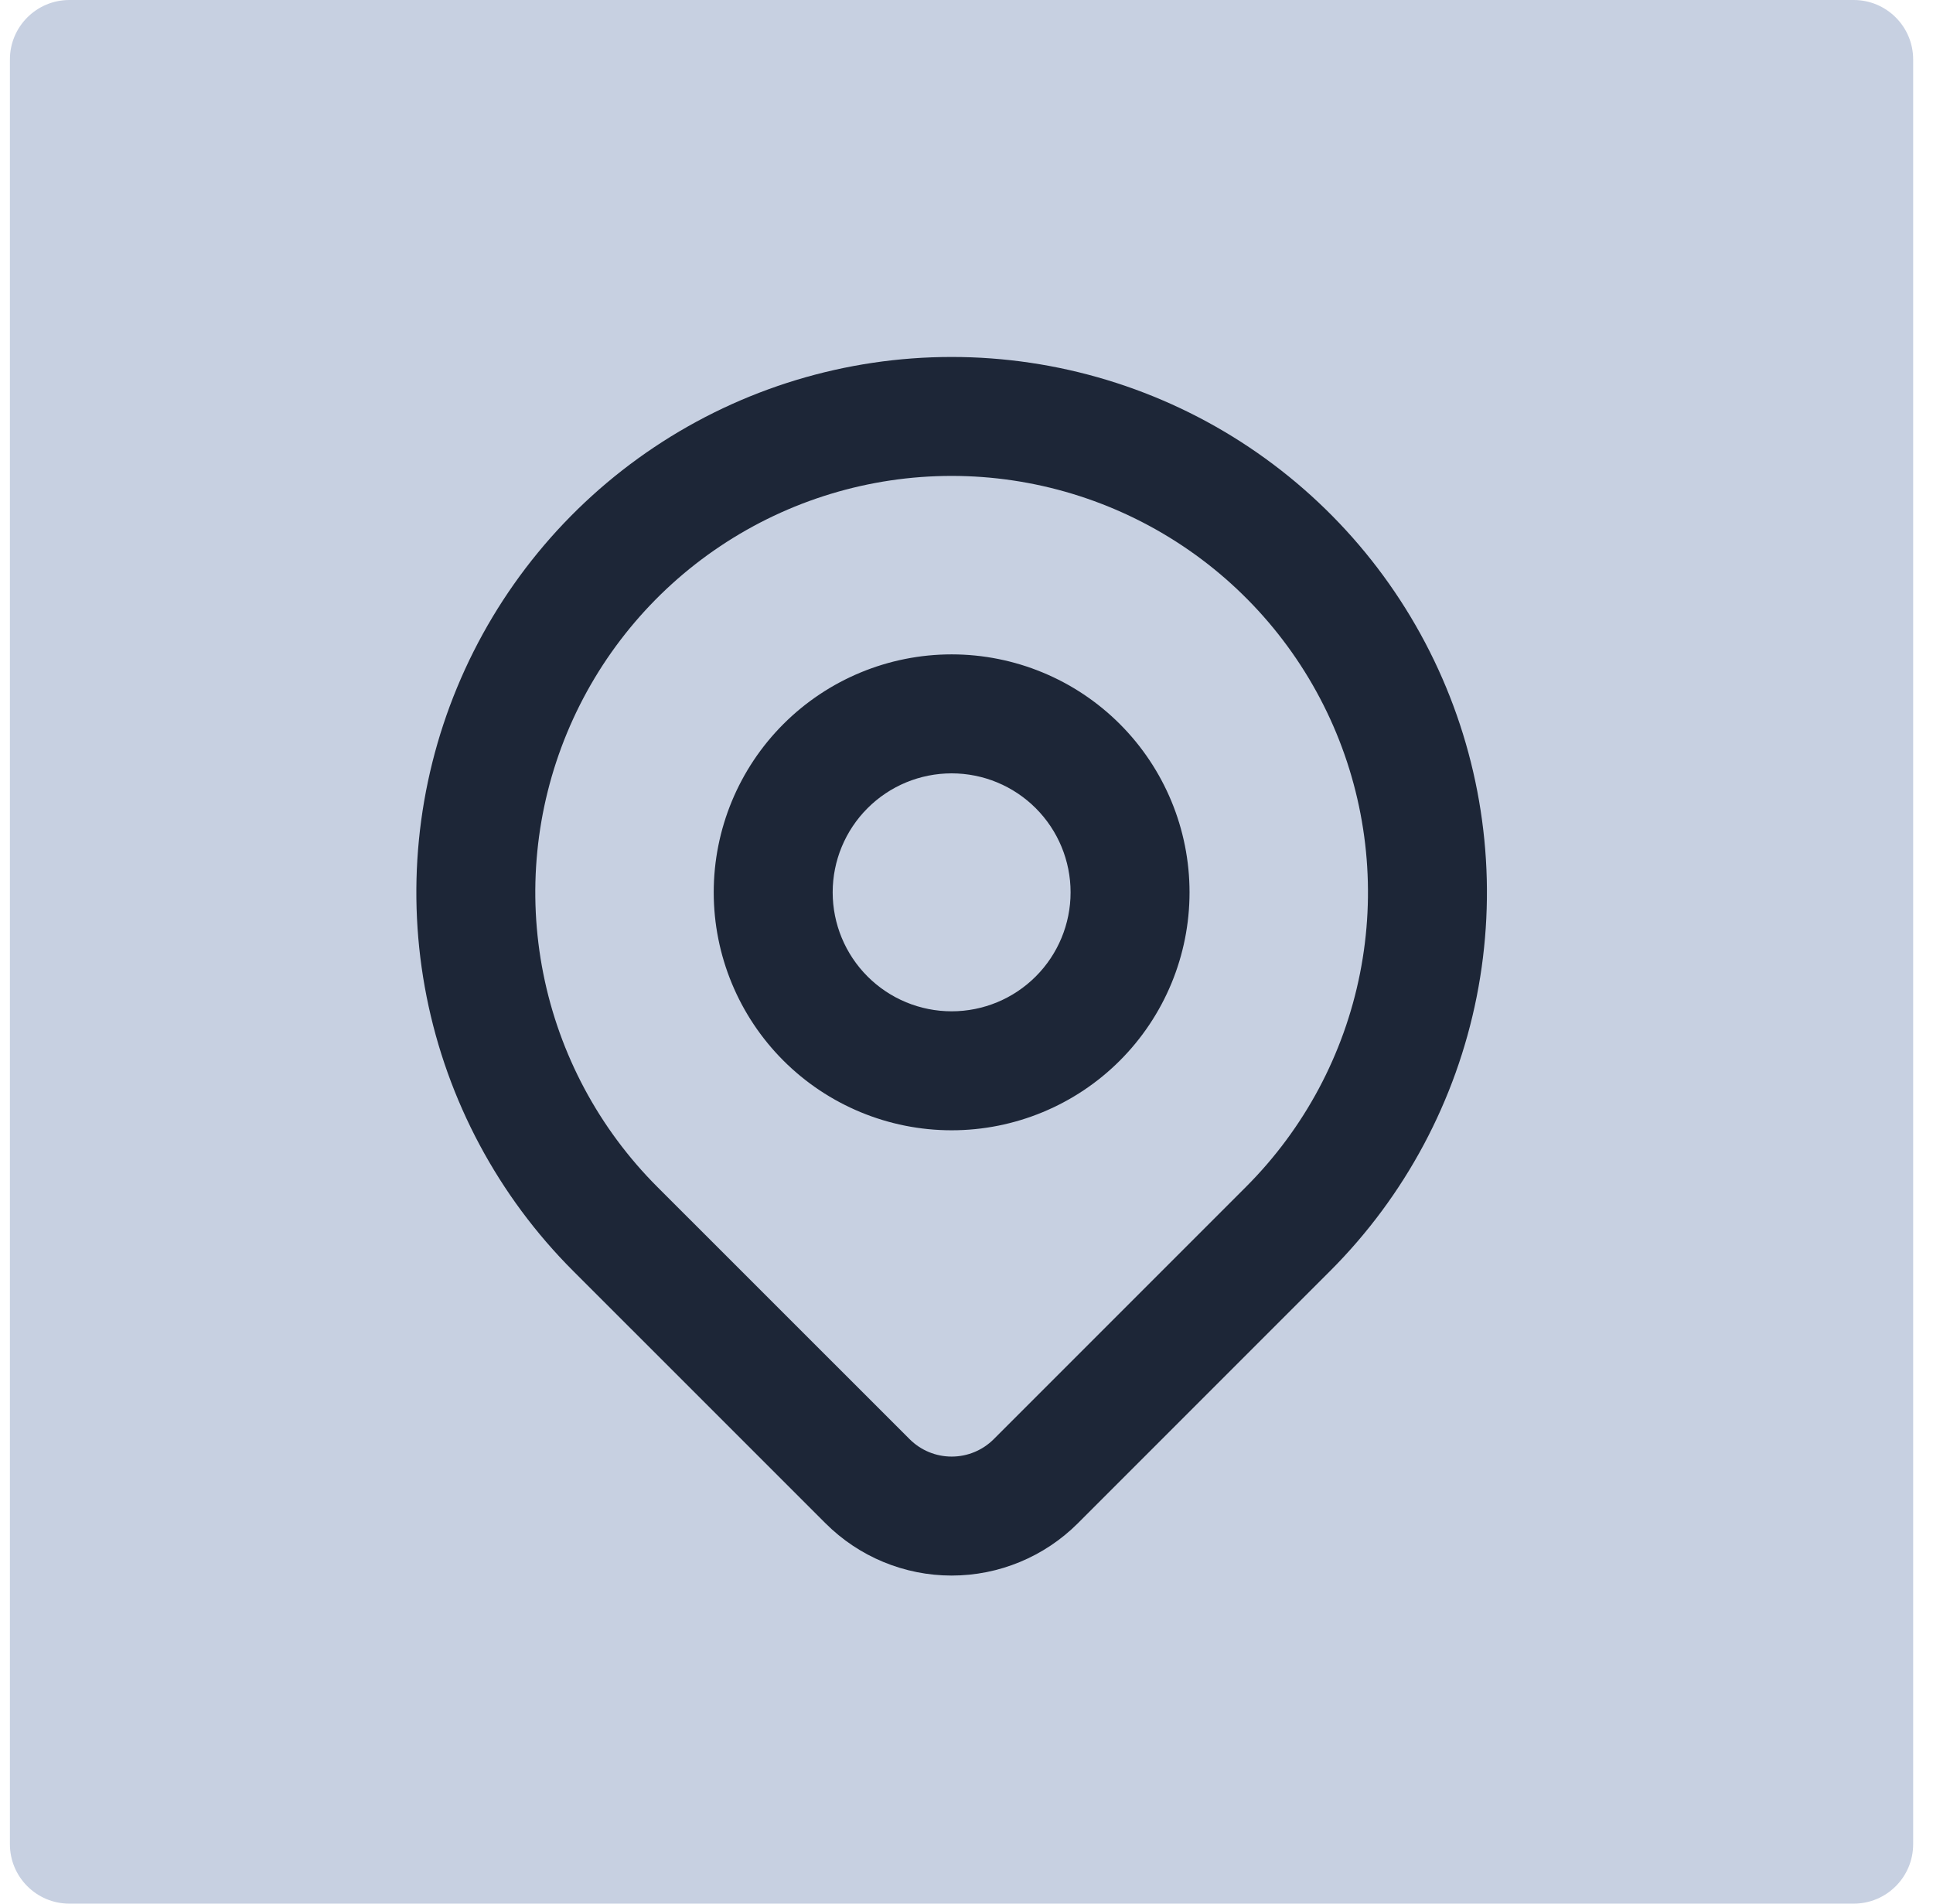
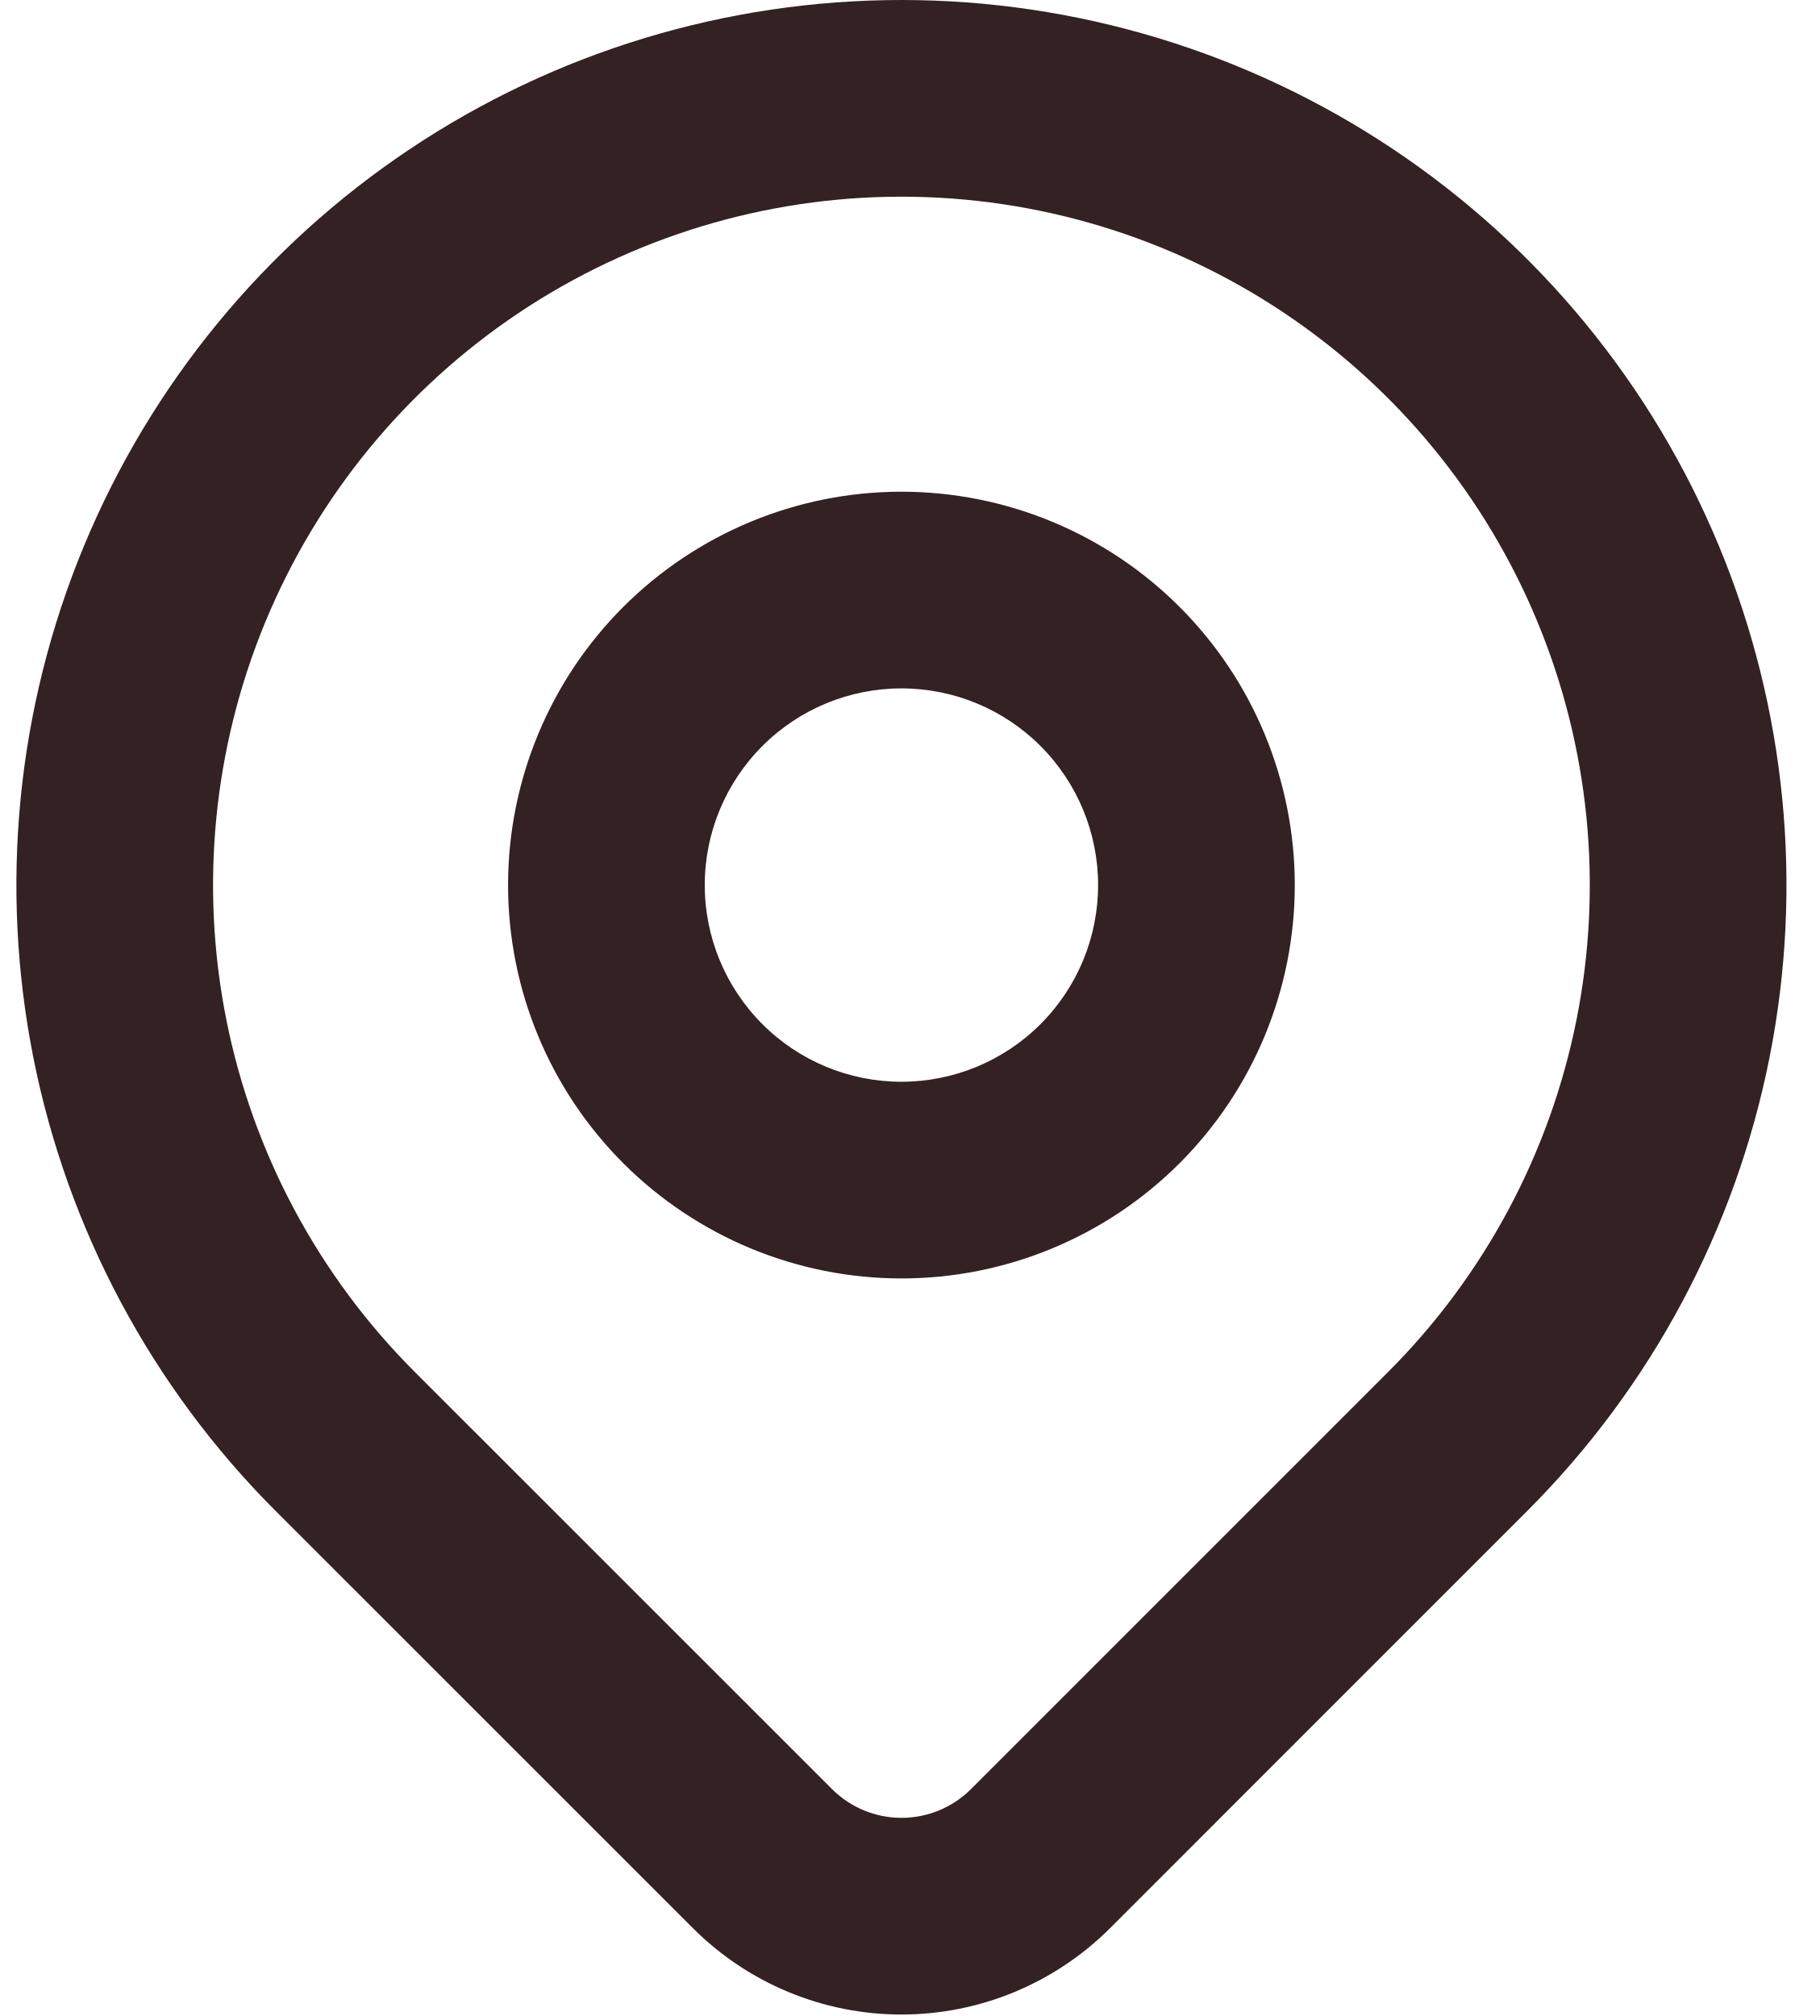
- <svg xmlns="http://www.w3.org/2000/svg" width="65" height="64" viewBox="0 0 65 64" fill="none">
-   <rect x="0.333" width="64" height="64" rx="2" fill="#C7D0E1" />
-   <path fill-rule="evenodd" clip-rule="evenodd" d="M32 16C29.232 16 26.525 16.822 24.223 18.36C21.92 19.898 20.126 22.085 19.066 24.643C18.006 27.201 17.729 30.016 18.269 32.731C18.809 35.447 20.143 37.942 22.1 39.9C22.1 39.9 22.101 39.9 22.1 39.9L30.588 48.385C30.963 48.76 31.471 48.97 32.001 48.97C32.532 48.97 33.04 48.76 33.415 48.385L41.9 39.9C41.9 39.9 41.9 39.9 41.9 39.9C43.858 37.942 45.191 35.447 45.731 32.731C46.272 30.016 45.994 27.201 44.935 24.643C43.875 22.085 42.081 19.898 39.778 18.36C37.476 16.822 34.769 16 32 16ZM22 15.034C24.96 13.056 28.44 12.001 32 12.001C35.56 12.001 39.041 13.056 42.001 15.034C44.961 17.012 47.268 19.823 48.63 23.112C49.992 26.401 50.349 30.02 49.655 33.512C48.96 37.003 47.246 40.211 44.729 42.728L36.243 51.214C35.117 52.338 33.592 52.97 32.001 52.97C30.411 52.97 28.886 52.339 27.761 51.215L19.272 42.728C16.755 40.211 15.041 37.003 14.346 33.512C13.652 30.02 14.008 26.401 15.371 23.112C16.733 19.823 19.04 17.012 22 15.034ZM26.343 24.343C27.844 22.843 29.879 22 32 22C34.122 22 36.157 22.843 37.657 24.343C39.157 25.843 40 27.878 40 30C40 32.122 39.157 34.157 37.657 35.657C36.157 37.157 34.122 38 32 38C29.879 38 27.844 37.157 26.343 35.657C24.843 34.157 24 32.122 24 30C24 27.878 24.843 25.843 26.343 24.343ZM32 26C30.939 26 29.922 26.421 29.172 27.172C28.422 27.922 28 28.939 28 30C28 31.061 28.422 32.078 29.172 32.828C29.922 33.579 30.939 34 32 34C33.061 34 34.079 33.579 34.829 32.828C35.579 32.078 36 31.061 36 30C36 28.939 35.579 27.922 34.829 27.172C34.079 26.421 33.061 26 32 26Z" fill="#1D2637" />
+ <svg xmlns="http://www.w3.org/2000/svg" width="37" height="41" viewBox="0 0 37 41" fill="none">
+   <path fill-rule="evenodd" clip-rule="evenodd" d="M18.333 4C15.564 4 12.858 4.822 10.555 6.36C8.253 7.898 6.459 10.085 5.399 12.643C4.339 15.201 4.062 18.016 4.602 20.732C5.142 23.447 6.476 25.942 8.433 27.899C8.433 27.899 8.433 27.9 8.433 27.899L16.921 36.385C17.296 36.76 17.804 36.97 18.334 36.97C18.864 36.97 19.373 36.76 19.748 36.385L28.233 27.9C28.233 27.9 28.233 27.9 28.233 27.9C30.191 25.942 31.524 23.447 32.064 20.732C32.604 18.016 32.327 15.201 31.267 12.643C30.208 10.085 28.413 7.898 26.111 6.36C23.809 4.822 21.102 4 18.333 4ZM8.333 3.034C11.293 1.056 14.773 0 18.333 0C21.893 0 25.373 1.056 28.333 3.034C31.294 5.012 33.601 7.823 34.963 11.112C36.325 14.401 36.682 18.02 35.987 21.512C35.293 25.003 33.579 28.211 31.061 30.728L22.576 39.214C21.45 40.338 19.924 40.97 18.334 40.97C16.744 40.97 15.219 40.339 14.094 39.215L5.605 30.728C3.088 28.211 1.374 25.003 0.679 21.512C-0.015 18.02 0.341 14.401 1.704 11.112C3.066 7.823 5.373 5.012 8.333 3.034ZM12.676 12.343C14.177 10.843 16.212 10 18.333 10C20.455 10 22.49 10.843 23.99 12.343C25.49 13.843 26.333 15.878 26.333 18C26.333 20.122 25.49 22.157 23.99 23.657C22.49 25.157 20.455 26 18.333 26C16.212 26 14.177 25.157 12.676 23.657C11.176 22.157 10.333 20.122 10.333 18C10.333 15.878 11.176 13.843 12.676 12.343ZM18.333 14C17.272 14 16.255 14.421 15.505 15.172C14.755 15.922 14.333 16.939 14.333 18C14.333 19.061 14.755 20.078 15.505 20.828C16.255 21.579 17.272 22 18.333 22C19.394 22 20.412 21.579 21.162 20.828C21.912 20.078 22.333 19.061 22.333 18C22.333 16.939 21.912 15.922 21.162 15.172C20.412 14.421 19.394 14 18.333 14Z" fill="#332123" />
</svg>
